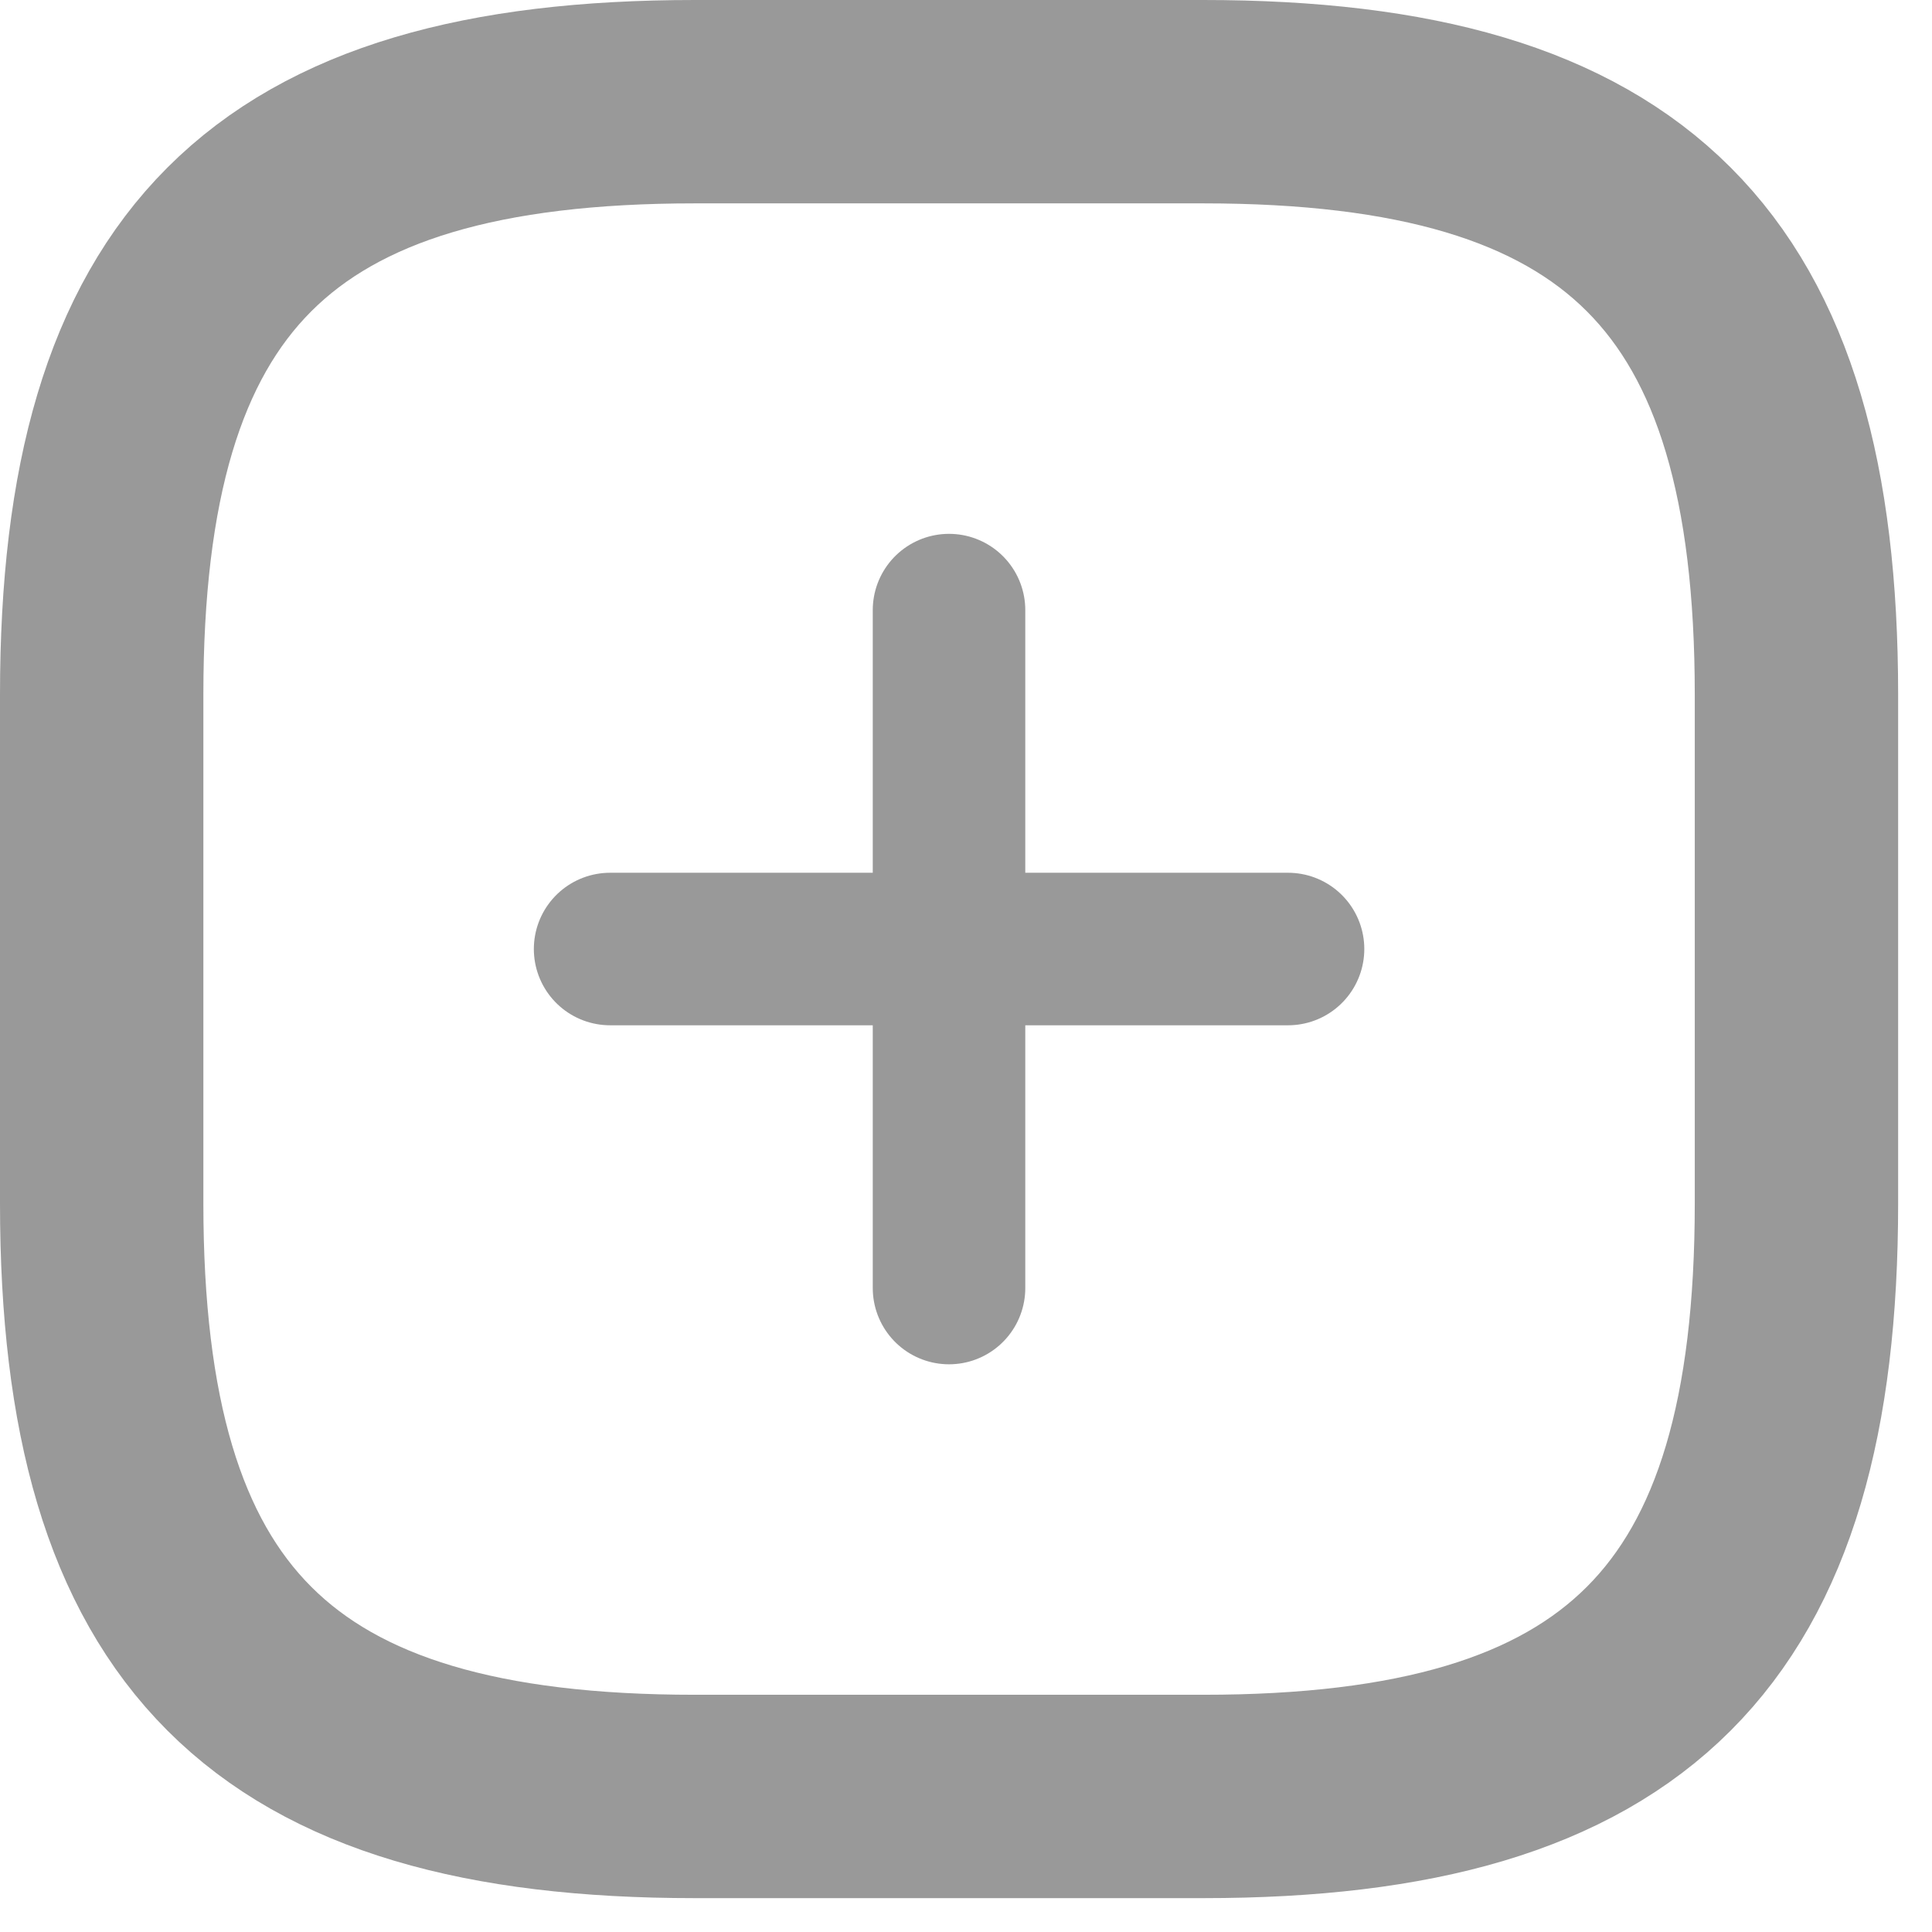
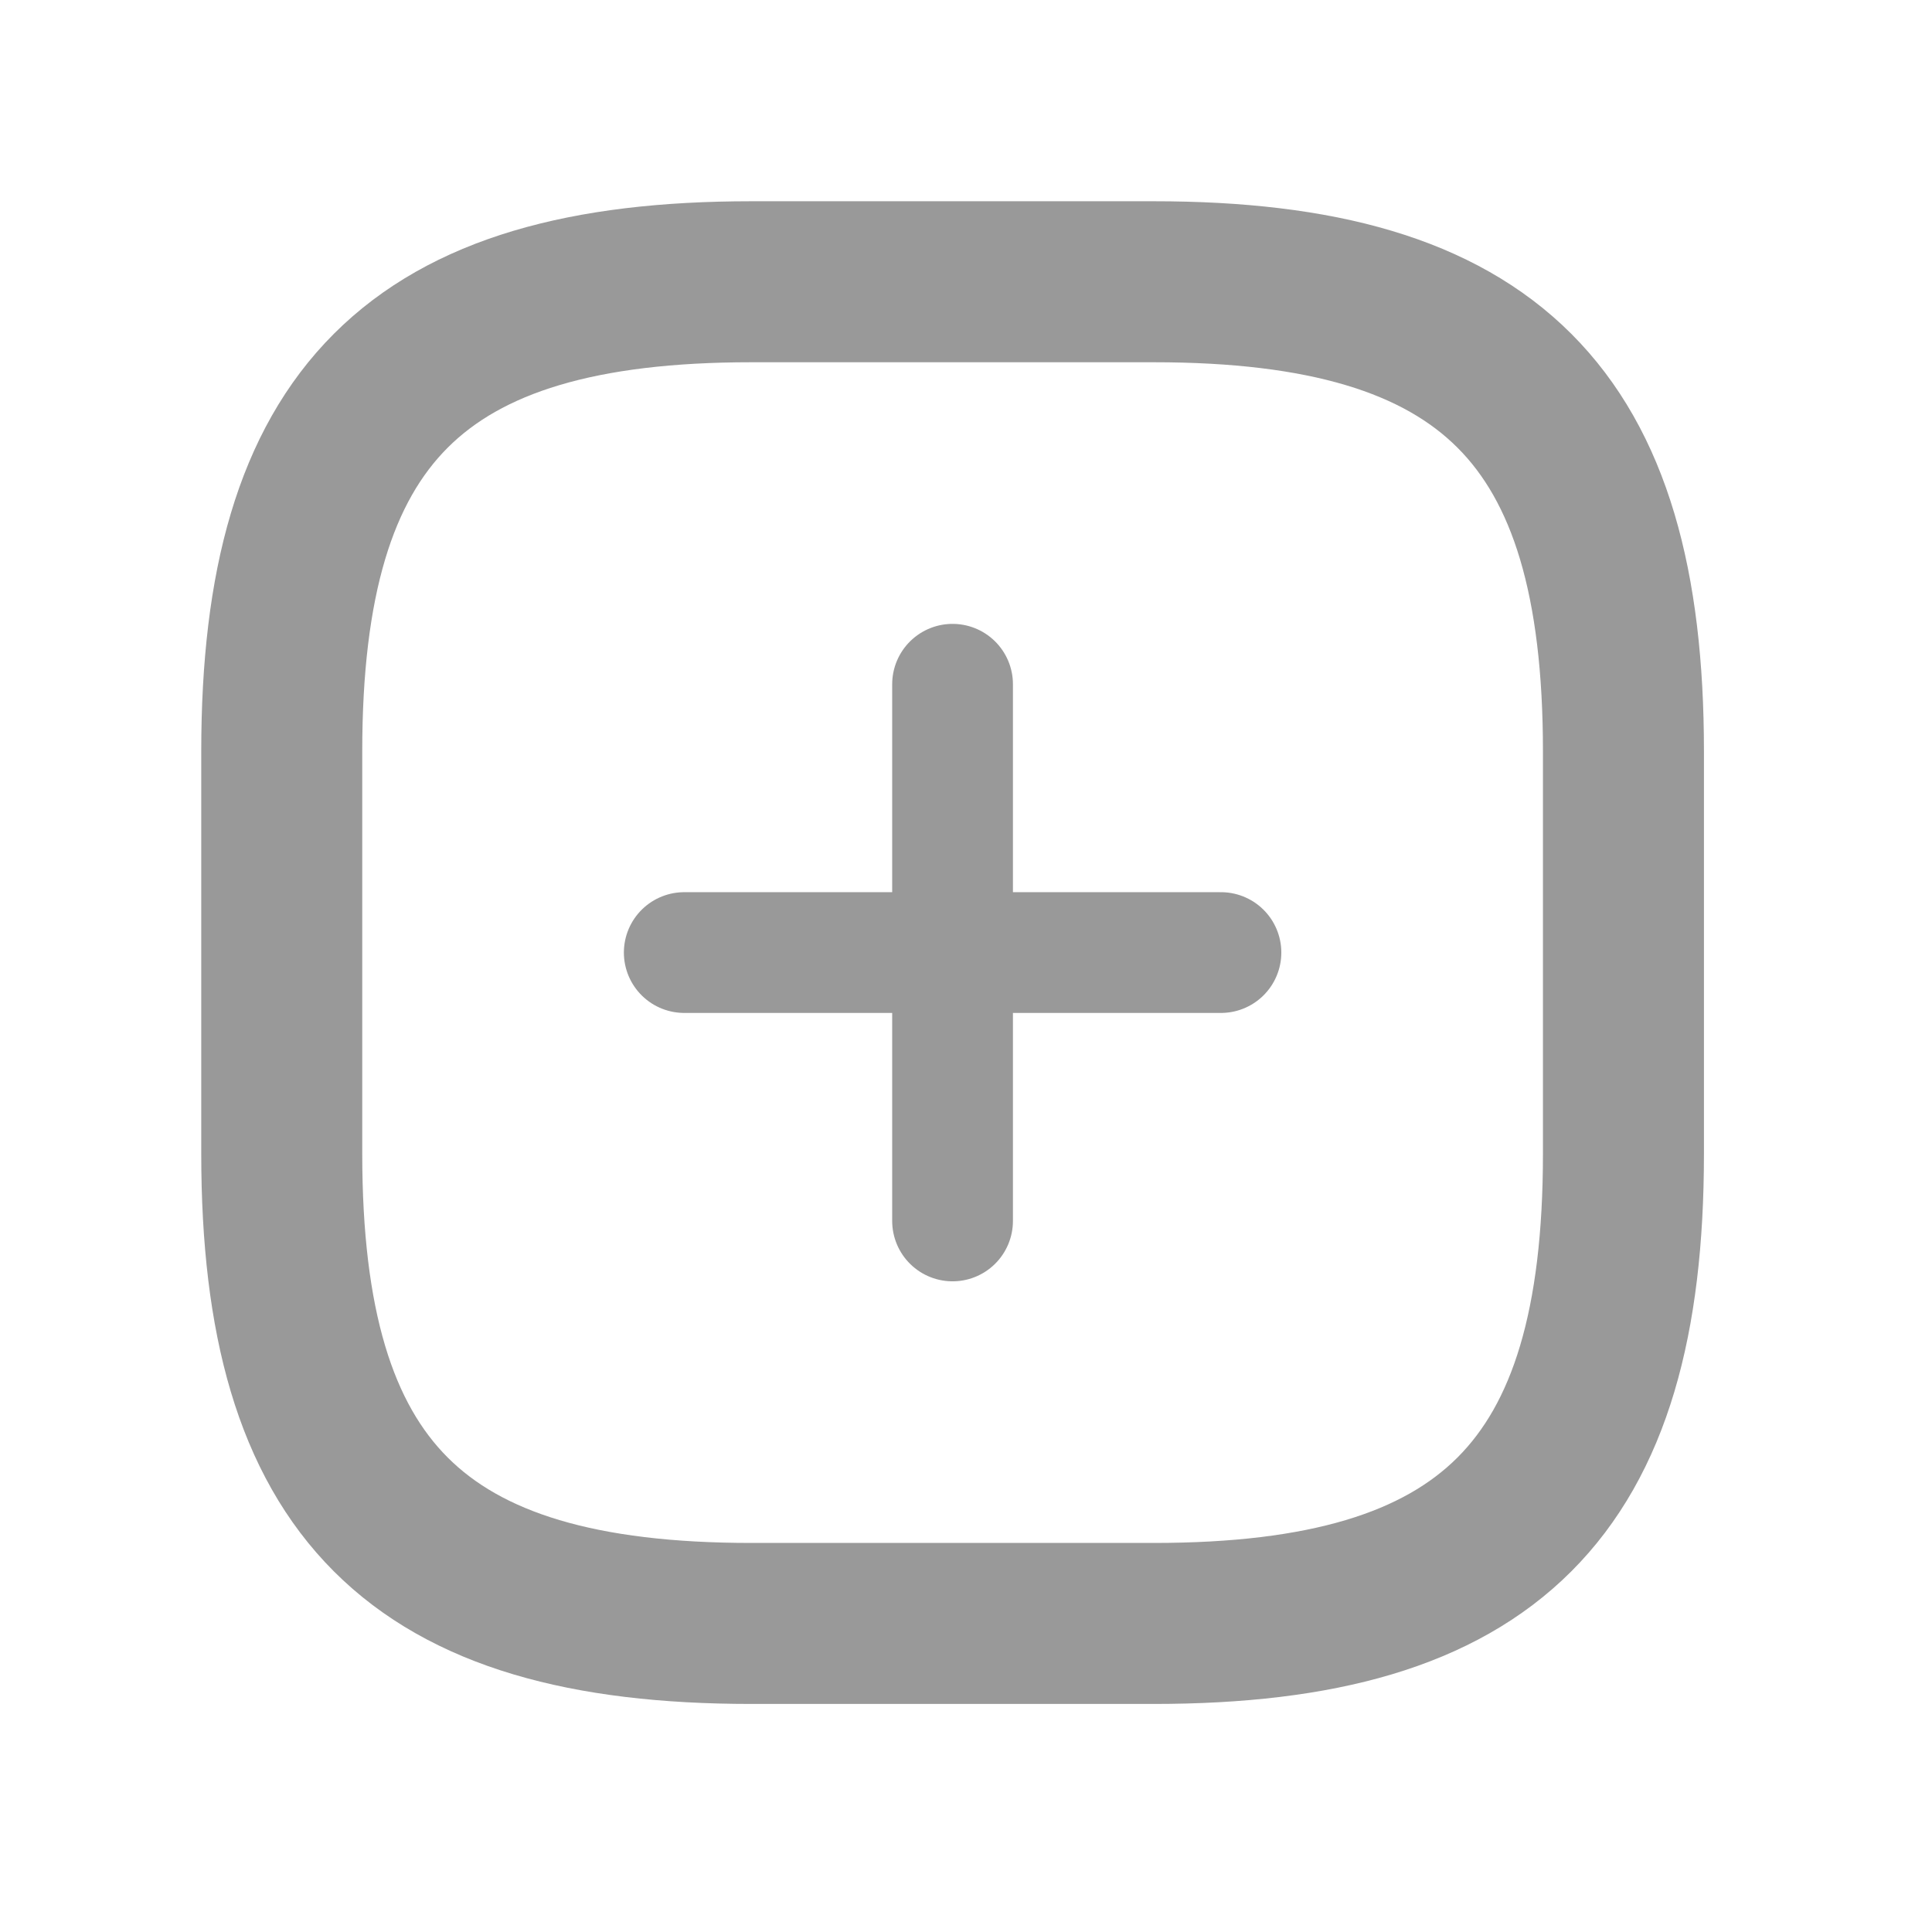
- <svg xmlns="http://www.w3.org/2000/svg" width="19" height="19" viewBox="0 0 19 19" fill="none">
-   <path d="M6 9.333H12.667" stroke="#999999" stroke-width="1.5" stroke-linecap="round" stroke-linejoin="round" />
-   <path d="M9.333 12.667V6" stroke="#999999" stroke-width="1.5" stroke-linecap="round" stroke-linejoin="round" />
-   <path d="M6.833 17.667H11.833C16 17.667 17.667 16 17.667 11.833V6.833C17.667 2.667 16 1 11.833 1H6.833C2.667 1 1 2.667 1 6.833V11.833C1 16 2.667 17.667 6.833 17.667Z" stroke="#999999" stroke-width="2" stroke-linecap="round" stroke-linejoin="round" />
+ <svg xmlns="http://www.w3.org/2000/svg" width="24" height="24" viewBox="0 0 24 24" fill="none">
+   <g transform="translate(2.5, 2.5)">
+     <path d="M6 9.333H12.667" stroke="#999999" stroke-width="1.5" stroke-linecap="round" stroke-linejoin="round" />
+     <path d="M9.333 12.667V6" stroke="#999999" stroke-width="1.5" stroke-linecap="round" stroke-linejoin="round" />
+     <path d="M6.833 17.667H11.833C16 17.667 17.667 16 17.667 11.833V6.833C17.667 2.667 16 1 11.833 1H6.833C2.667 1 1 2.667 1 6.833V11.833C1 16 2.667 17.667 6.833 17.667Z" stroke="#999999" stroke-width="2" stroke-linecap="round" stroke-linejoin="round" />
+   </g>
</svg>
